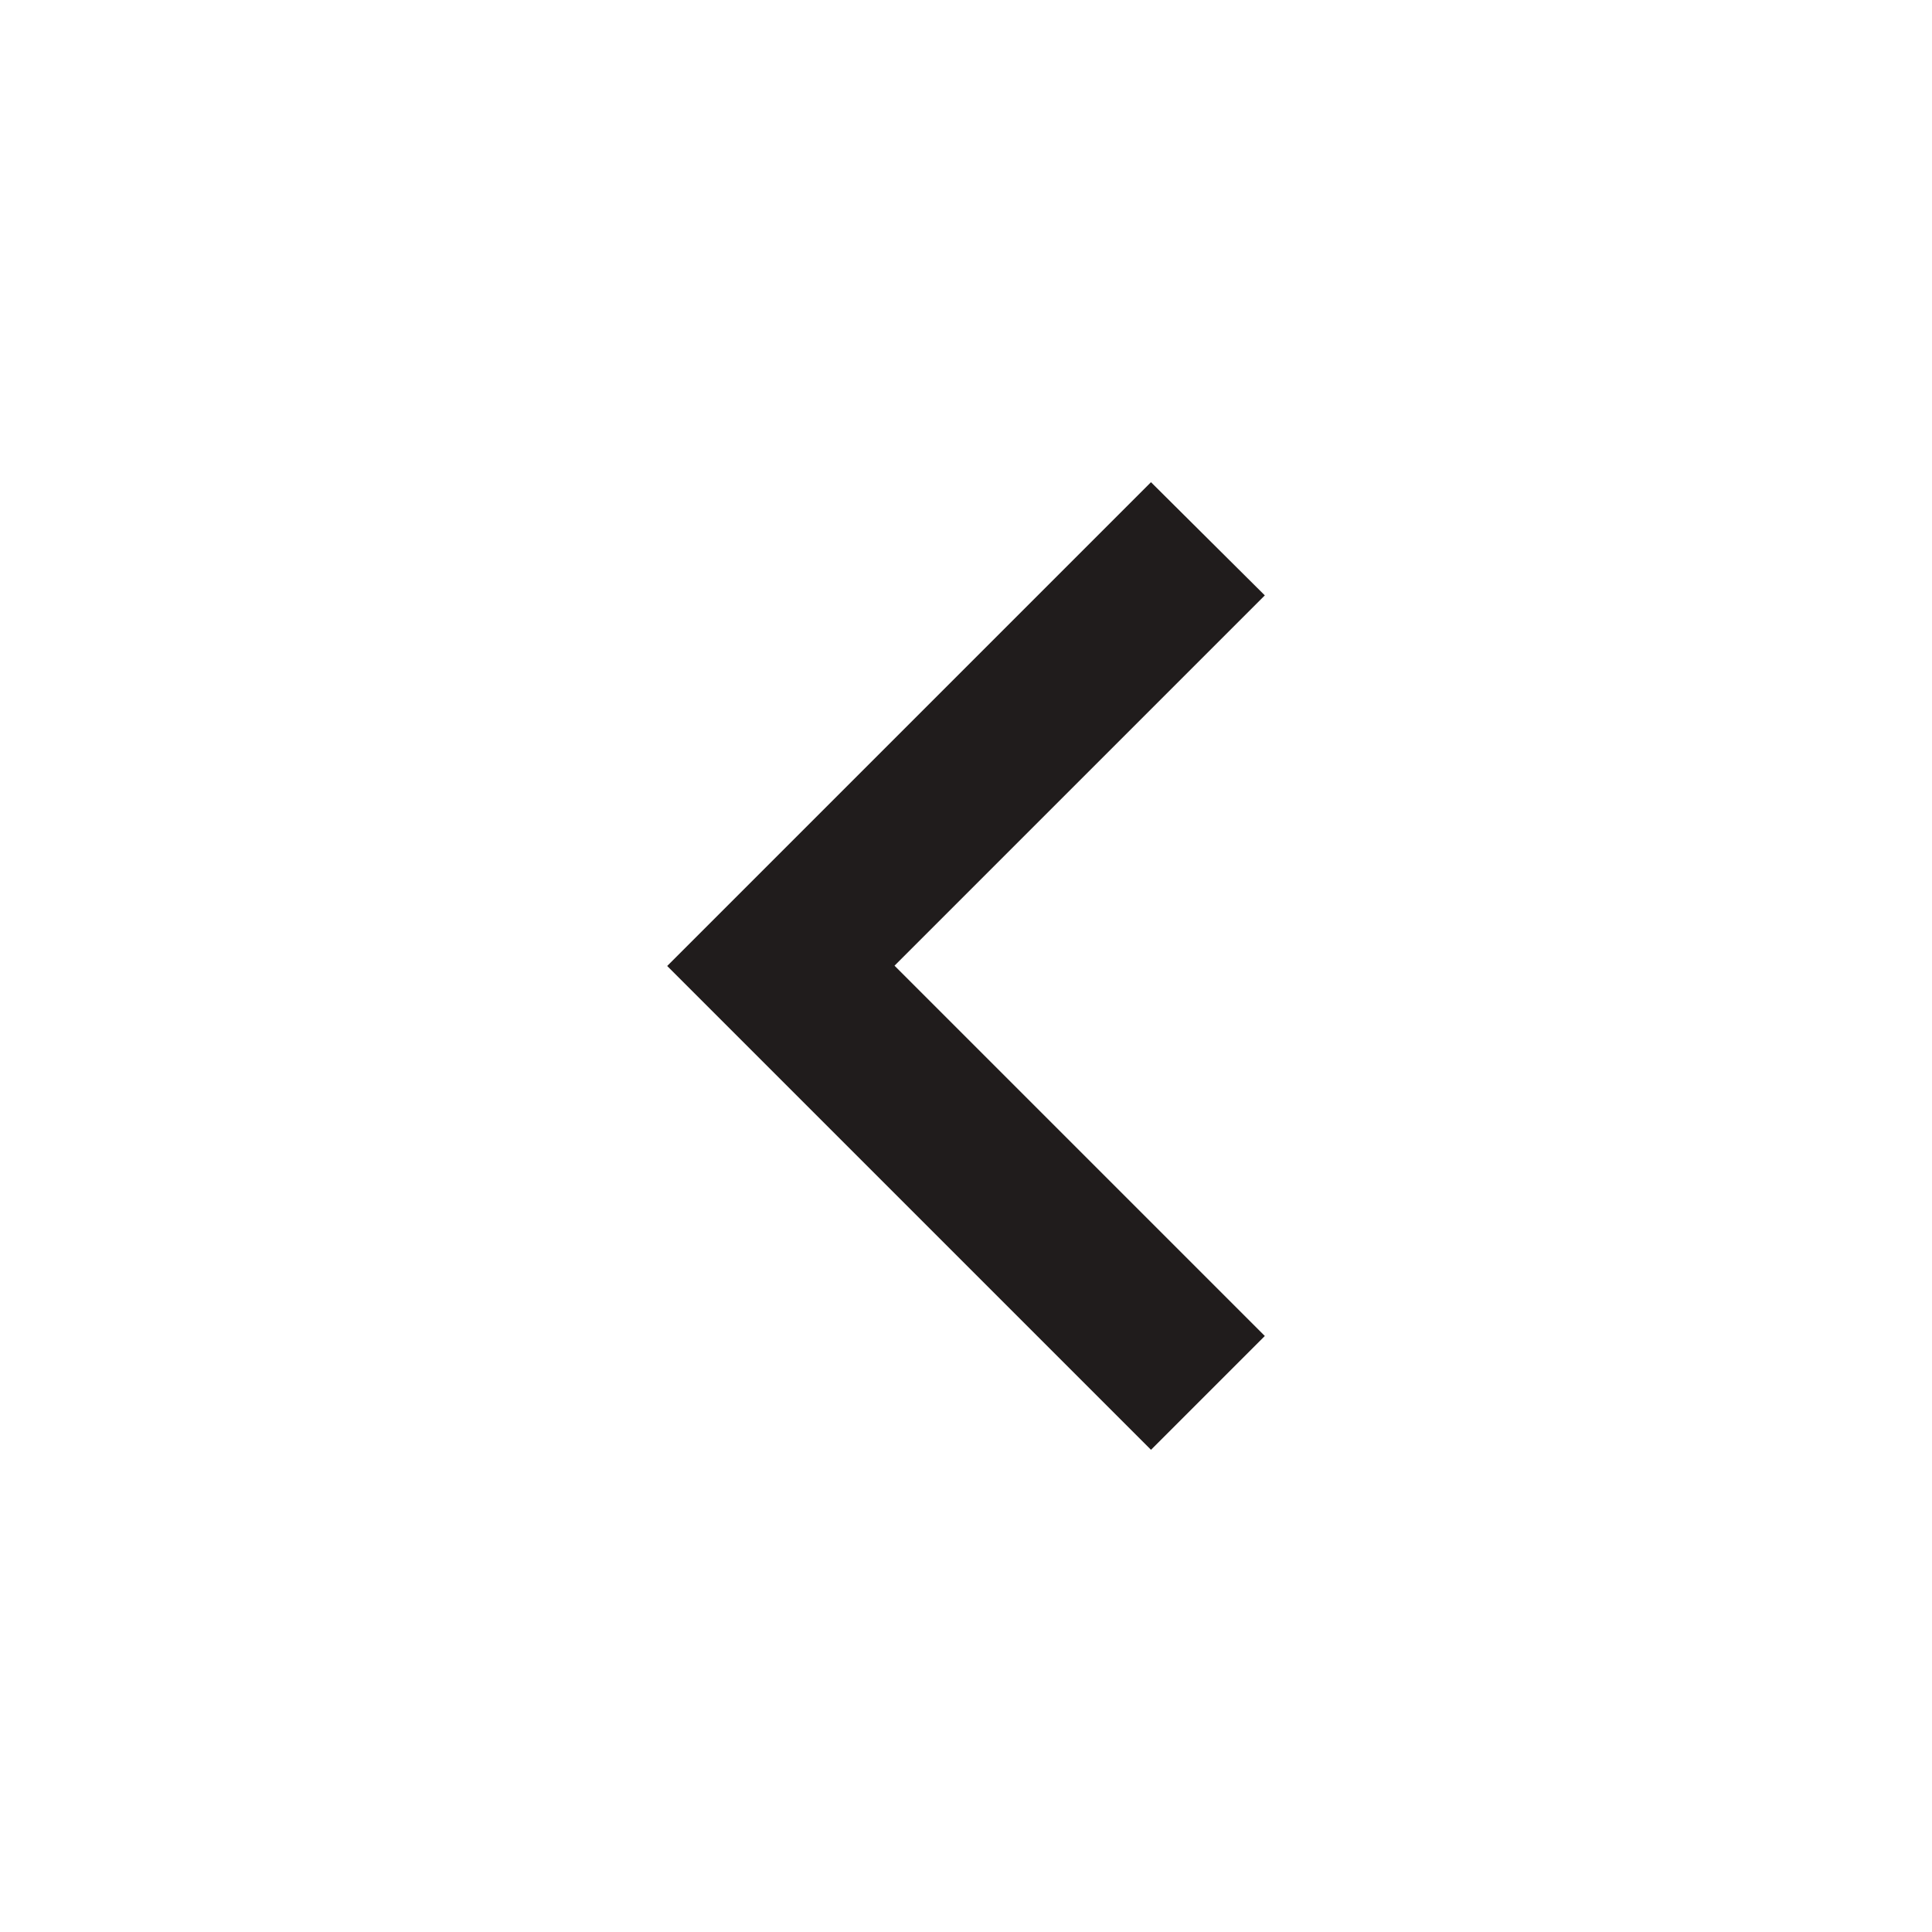
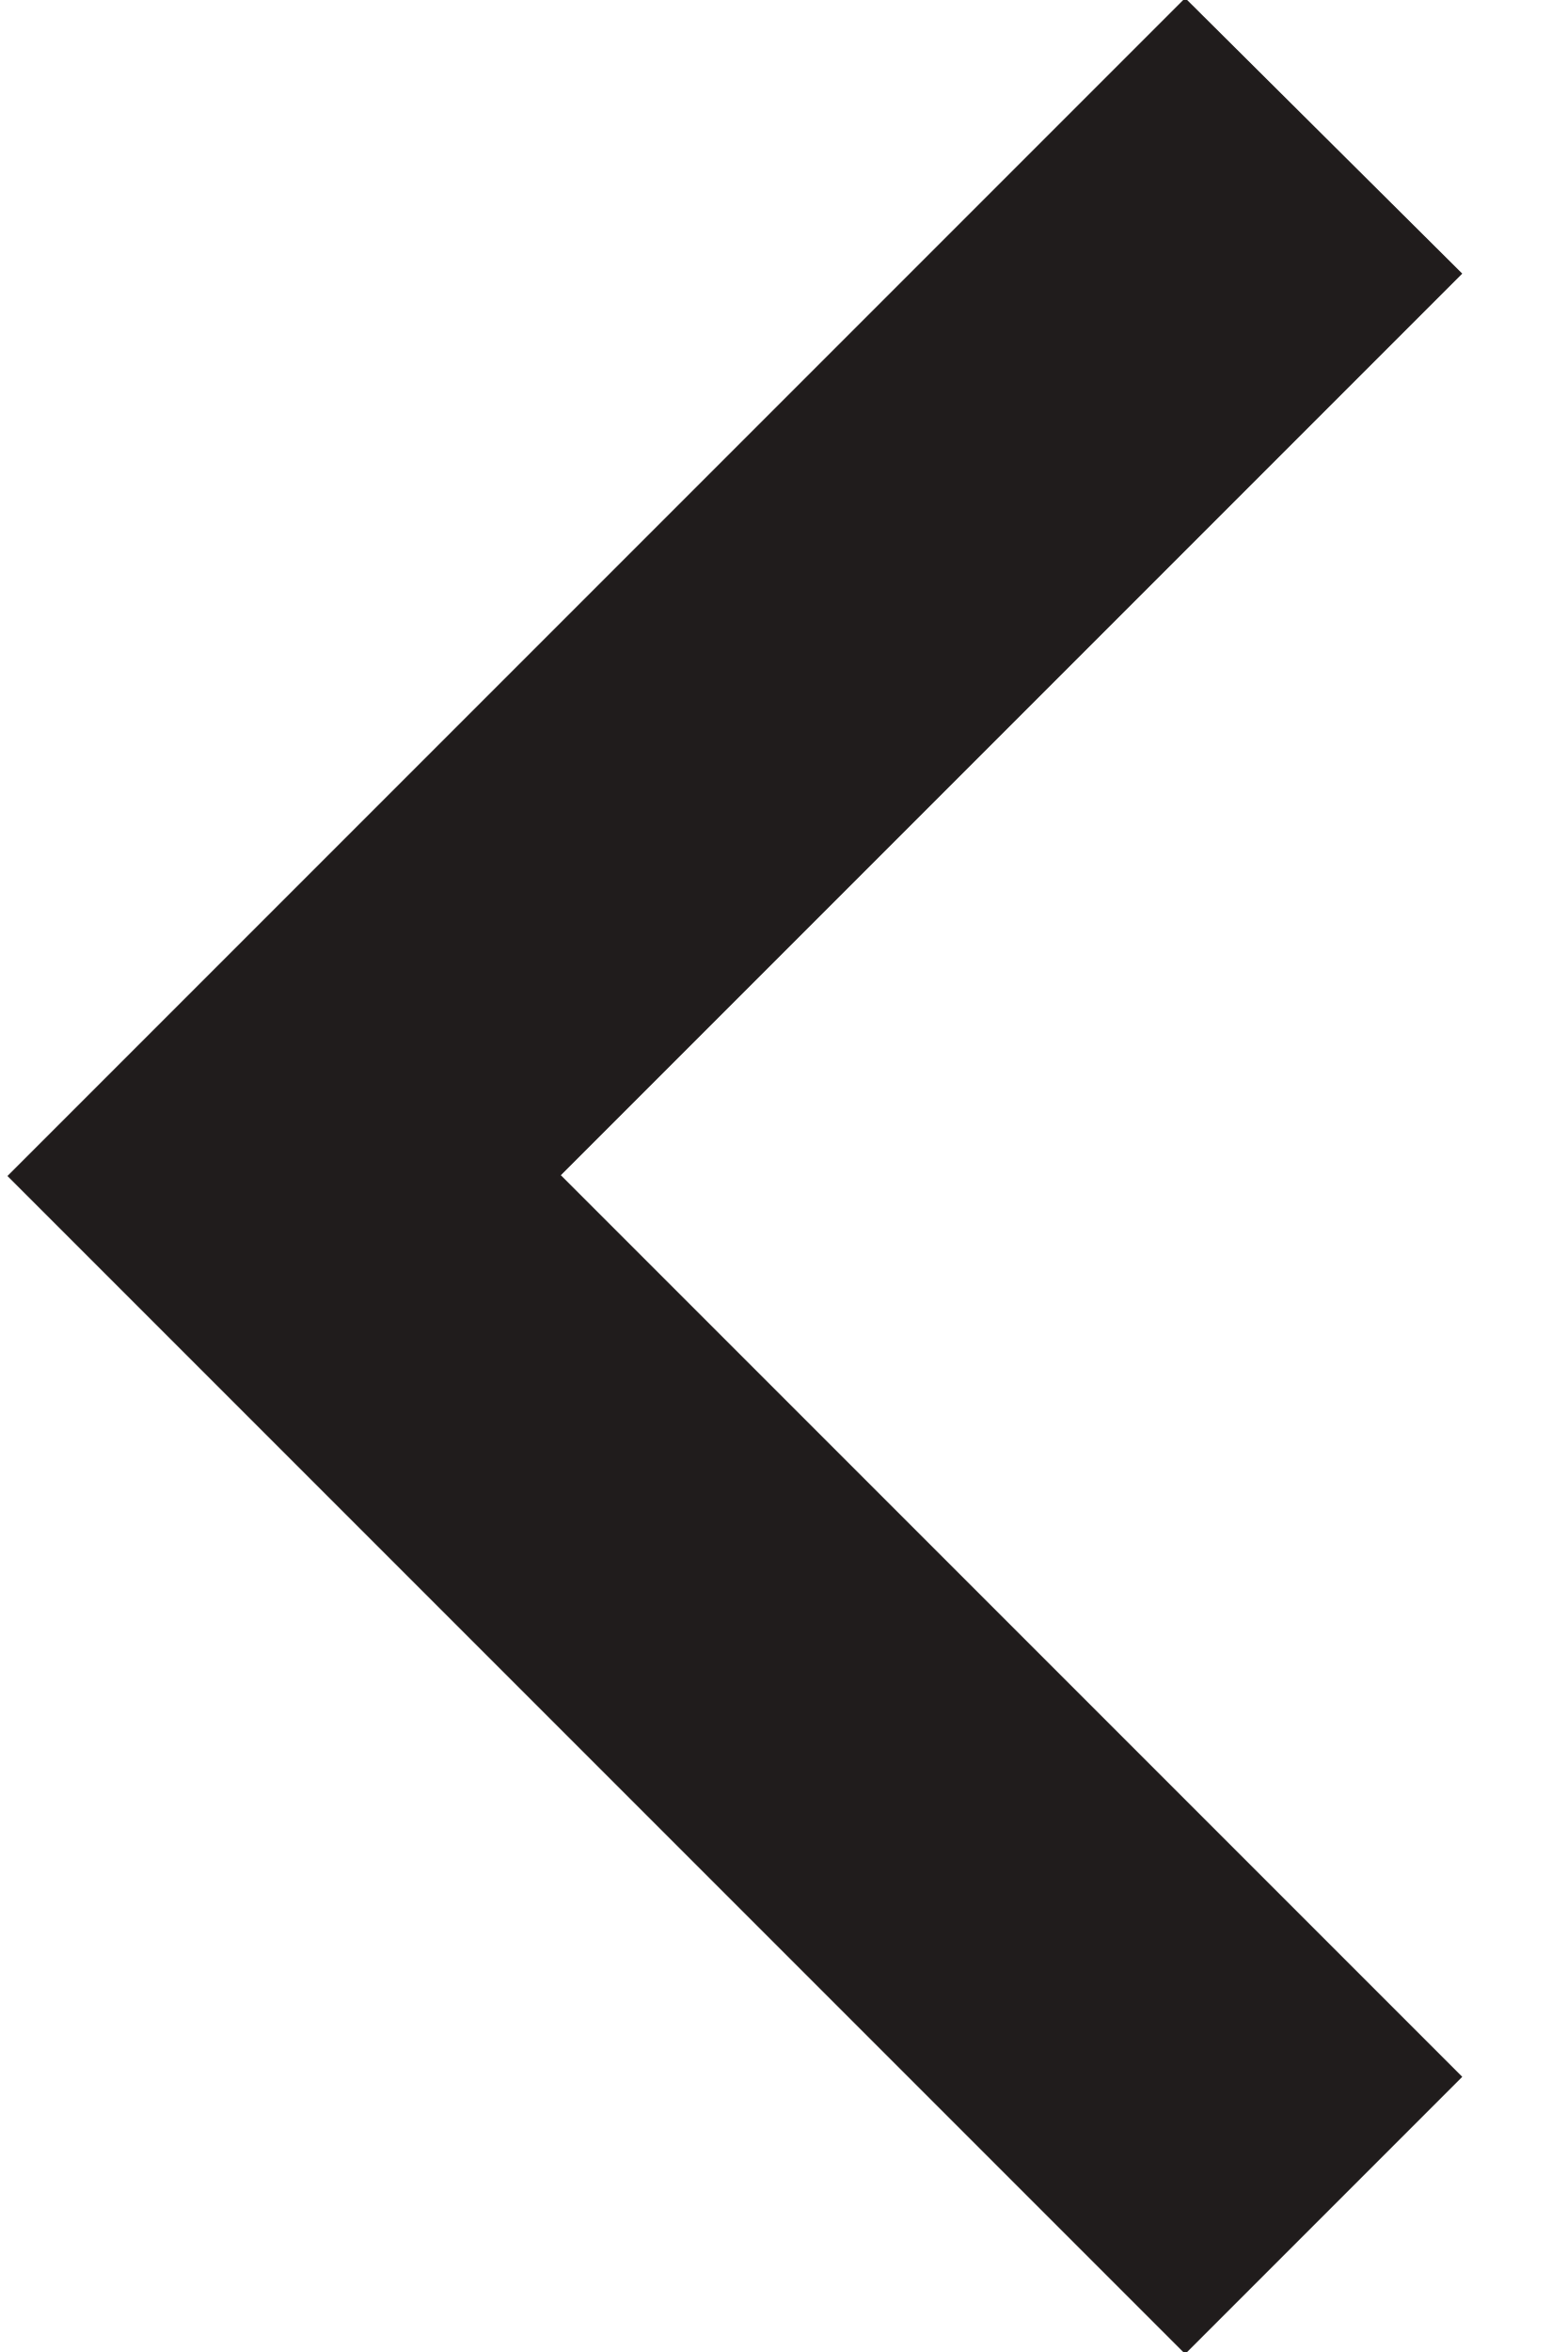
- <svg xmlns="http://www.w3.org/2000/svg" width="24" height="24" viewBox="0 0 24 24" fill="none">
-   <path d="M8.288 12L14.298 18.01L15.712 16.596L11.112 11.996L15.712 7.396L14.298 5.99L8.288 12Z" fill="#201C1C" />
+ <svg xmlns="http://www.w3.org/2000/svg" width="8" height="12" viewBox="0 0 8 12" fill="none">
+   <path d="M0.038 6L6.048 12.01L7.462 10.596L2.862 5.996L7.462 1.396L6.048 -0.01L0.038 6Z" fill="#201C1C" />
</svg>
